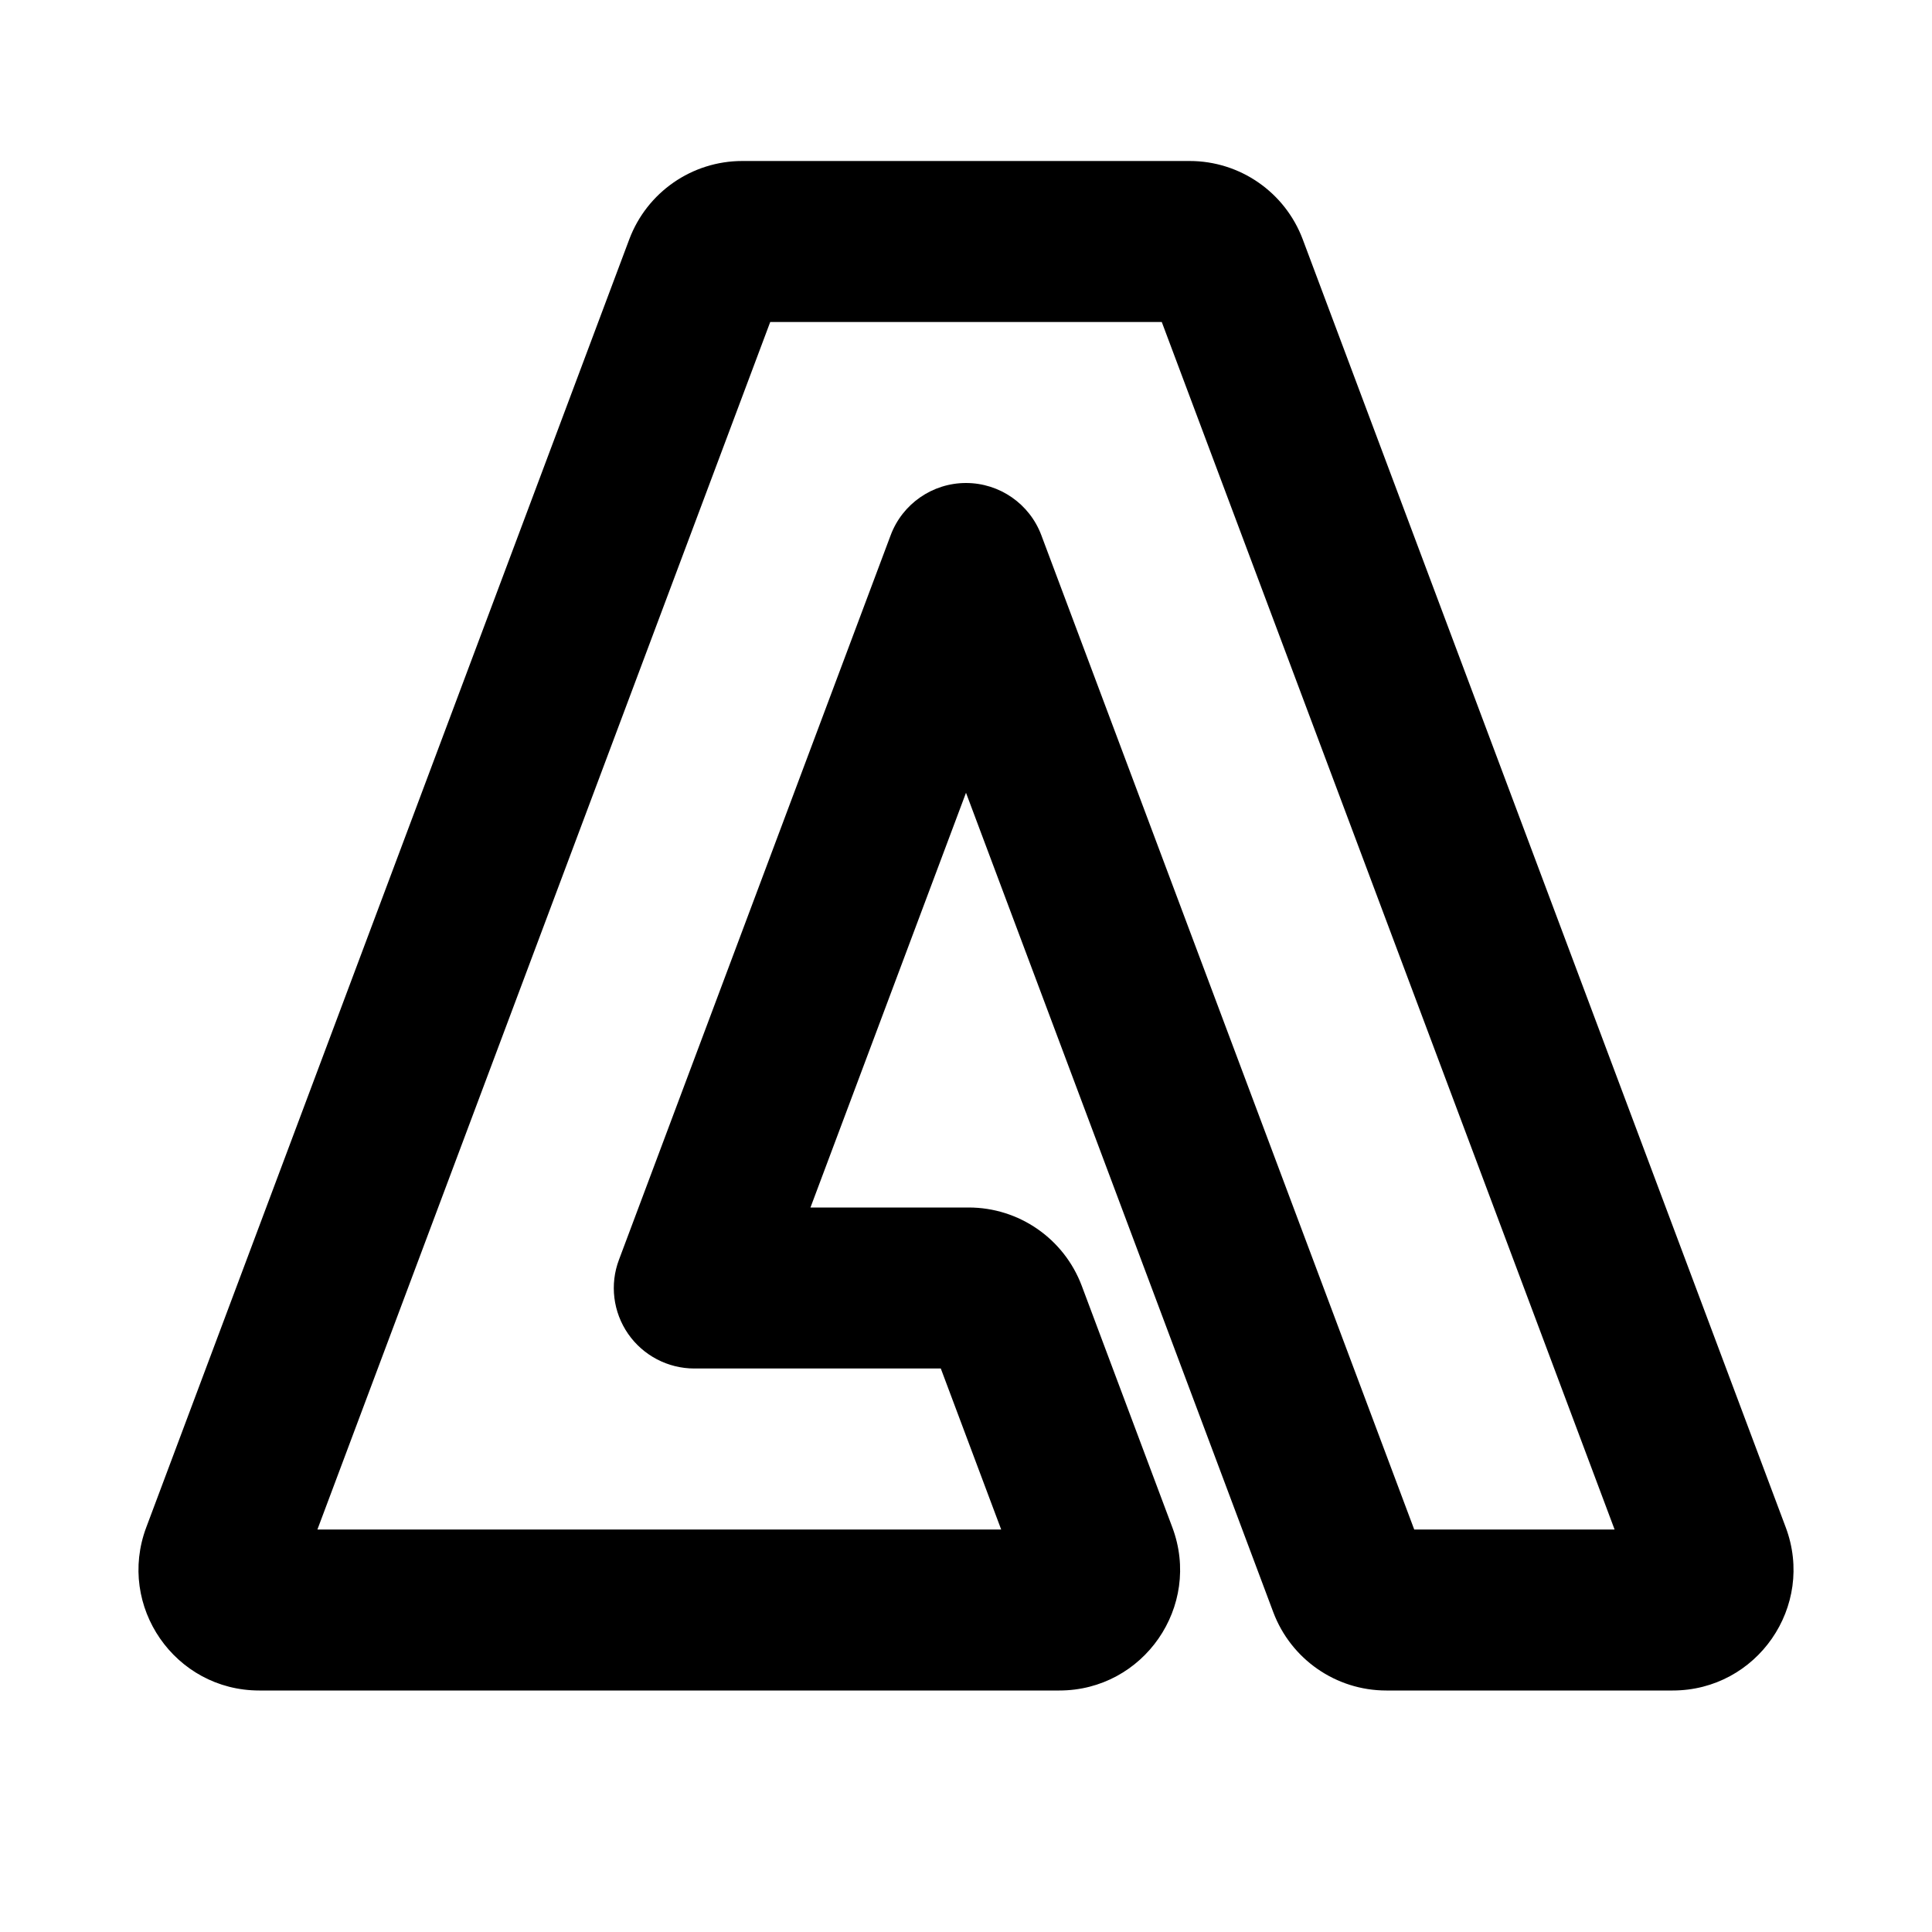
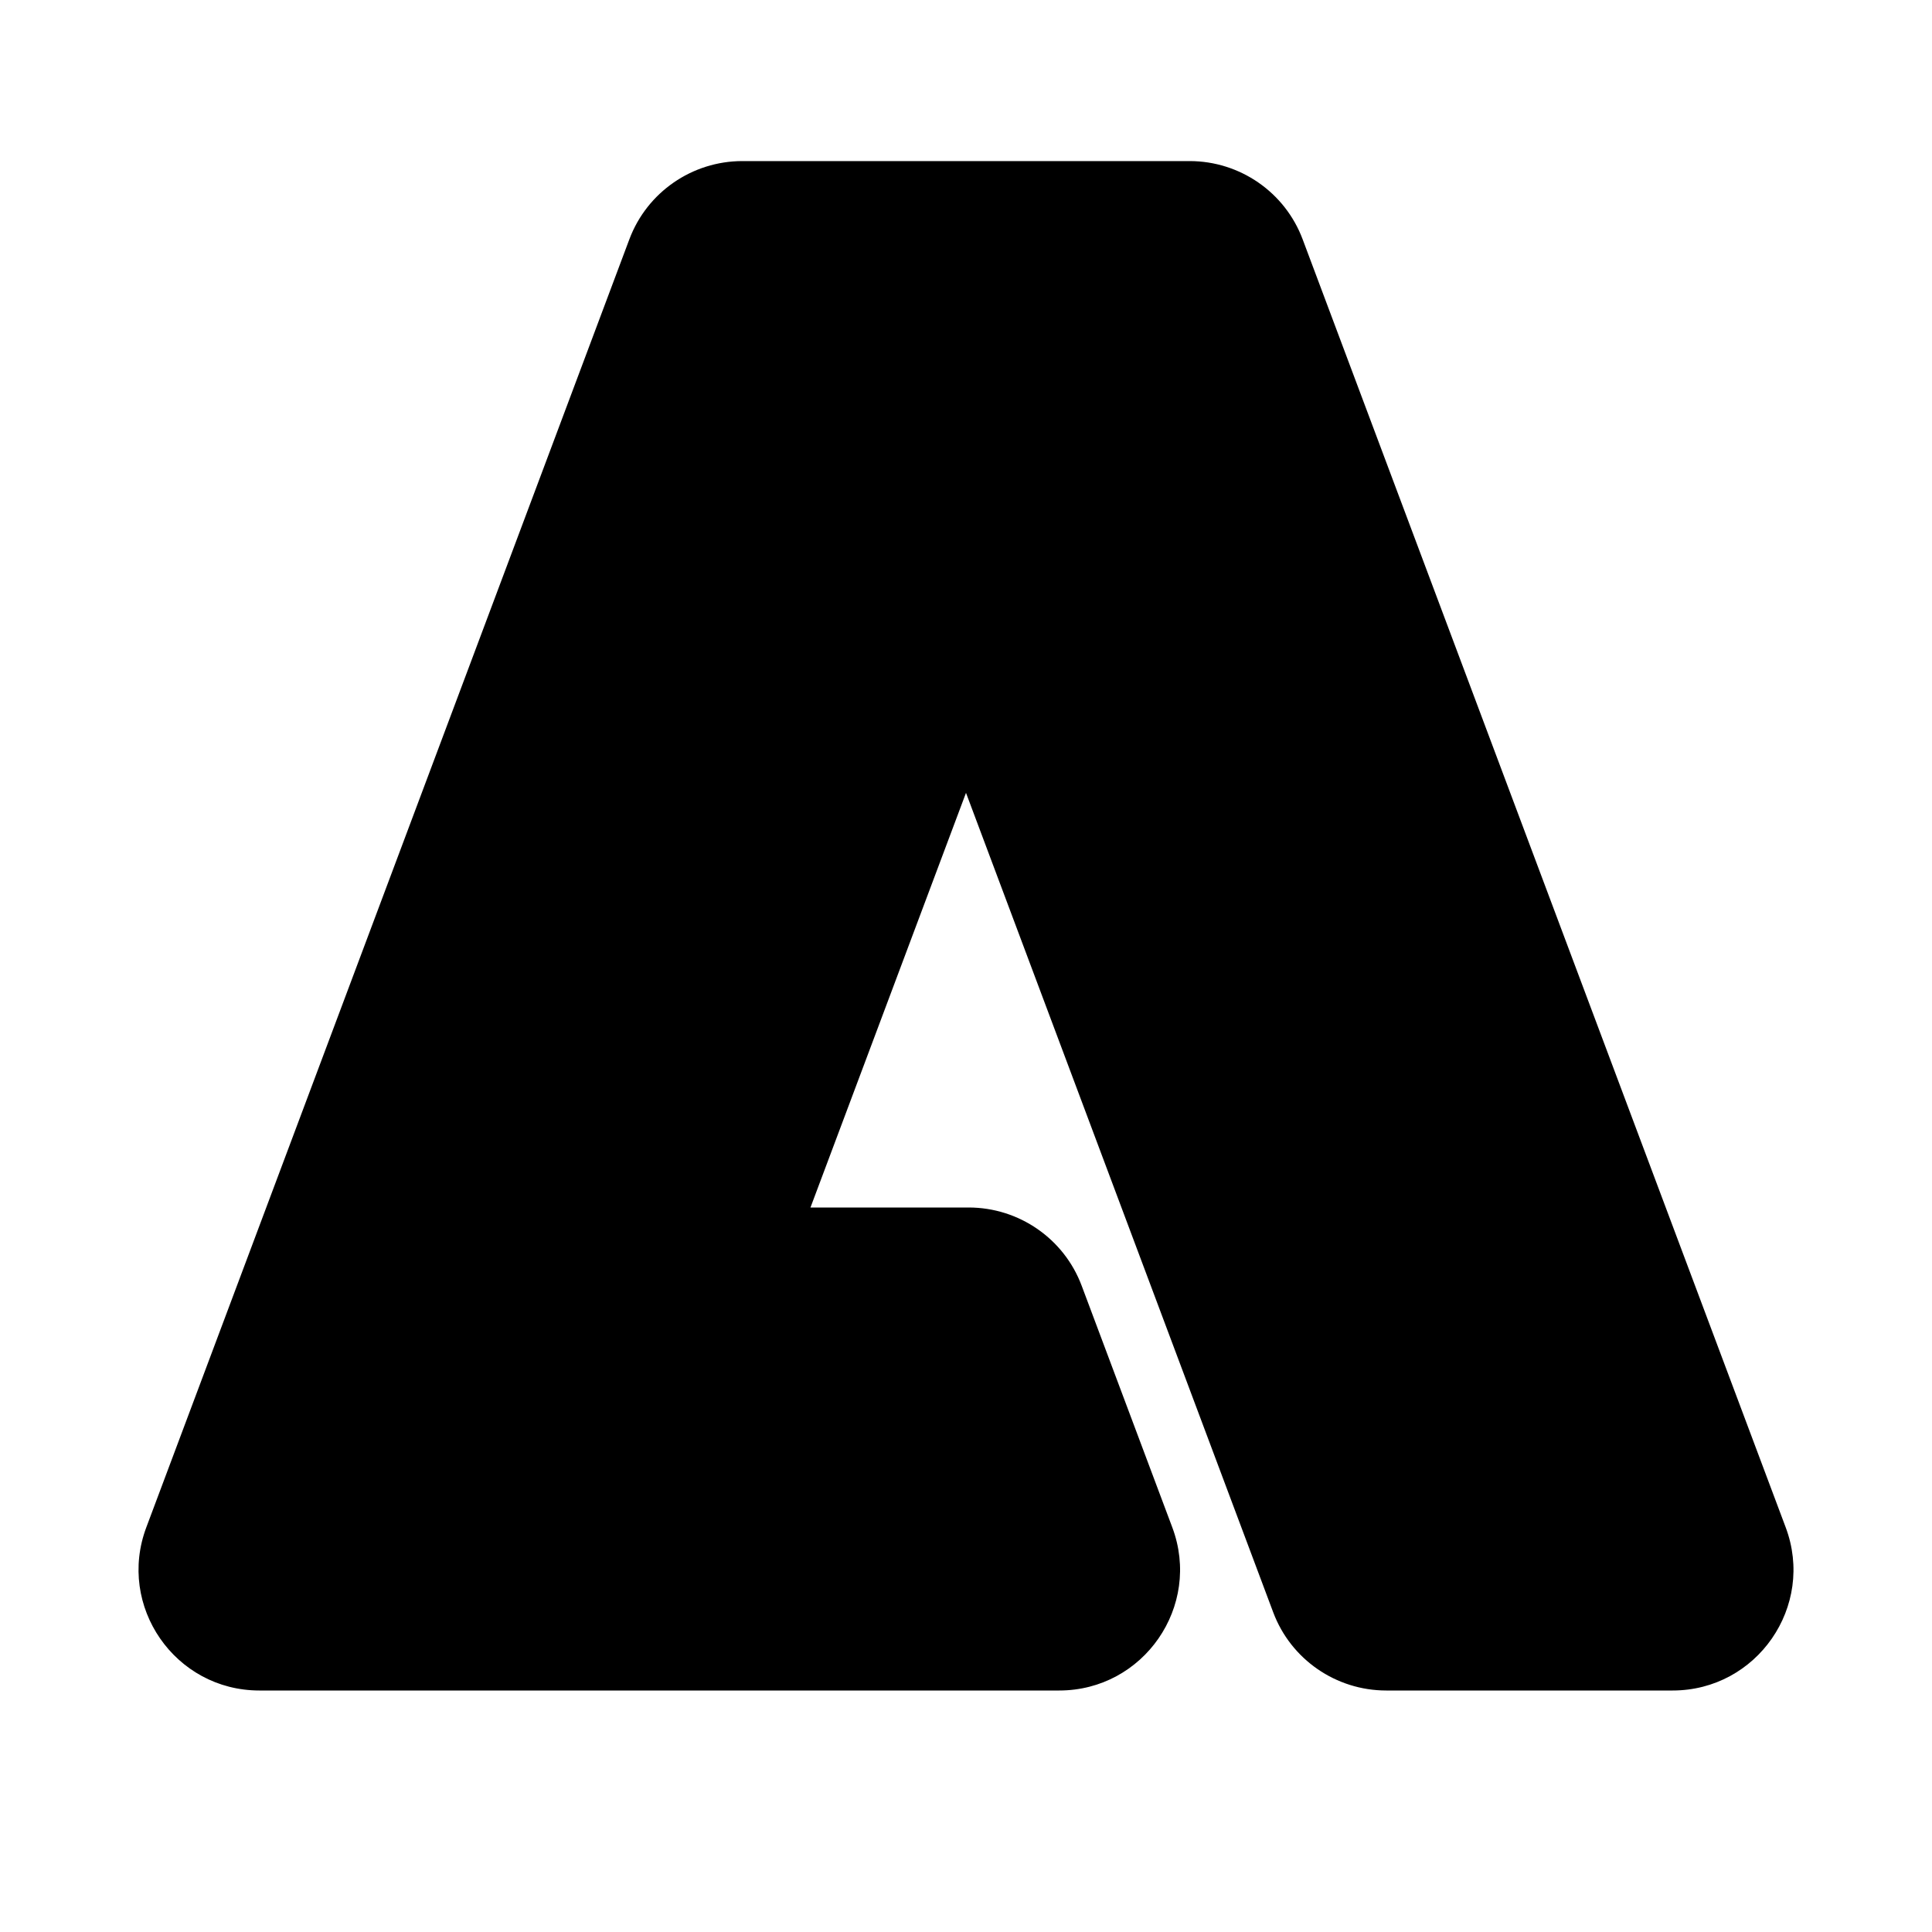
- <svg xmlns="http://www.w3.org/2000/svg" width="800px" height="800px" viewBox="0 0 24 24" fill="none">
-   <path fill-rule="evenodd" clip-rule="evenodd" d="M7.817 2.973C8.037 2.388 8.596 2 9.221 2H14.778C15.404 2 15.963 2.388 16.183 2.973L22.183 18.973C22.551 19.954 21.826 21 20.778 21H17.221C16.596 21 16.037 20.612 15.817 20.027L12 9.848L10.068 15H12.033C12.659 15 13.218 15.388 13.438 15.973L14.563 18.973C14.931 19.954 14.206 21 13.159 21H3.221C2.174 21 1.449 19.954 1.817 18.973L7.817 2.973ZM9.568 4L3.943 19H12.437L11.687 17H8.625C8.297 17 7.99 16.839 7.803 16.57C7.616 16.3 7.573 15.956 7.689 15.649L11.064 6.649C11.21 6.259 11.583 6 12 6C12.417 6 12.79 6.259 12.936 6.649L17.568 19H20.057L14.432 4H9.568Z" fill="#000000" />
+ <svg xmlns="http://www.w3.org/2000/svg" version="1.1" id="Layer_1" x="0px" y="0px" viewBox="0 0 800 800" style="enable-background:new 0 0 800 800;" xml:space="preserve">
+   <style type="text/css">
+ 	.st0{fill-rule:evenodd;clip-rule:evenodd;}
+ </style>
+   <path class="st0" d="M260.6,99.1c7.3-19.5,26-32.4,46.8-32.4h185.2c20.8,0,39.5,12.9,46.8,32.4l200,533.3  c12.3,32.7-11.9,67.6-46.8,67.6H574c-20.8,0-39.5-12.9-46.8-32.4L400,328.3L335.6,500h65.5c20.8,0,39.5,12.9,46.8,32.4l37.5,100  c12.3,32.7-11.9,67.6-46.8,67.6H107.4c-34.9,0-59.1-34.9-46.8-67.6L260.6,99.1z" />
</svg>
